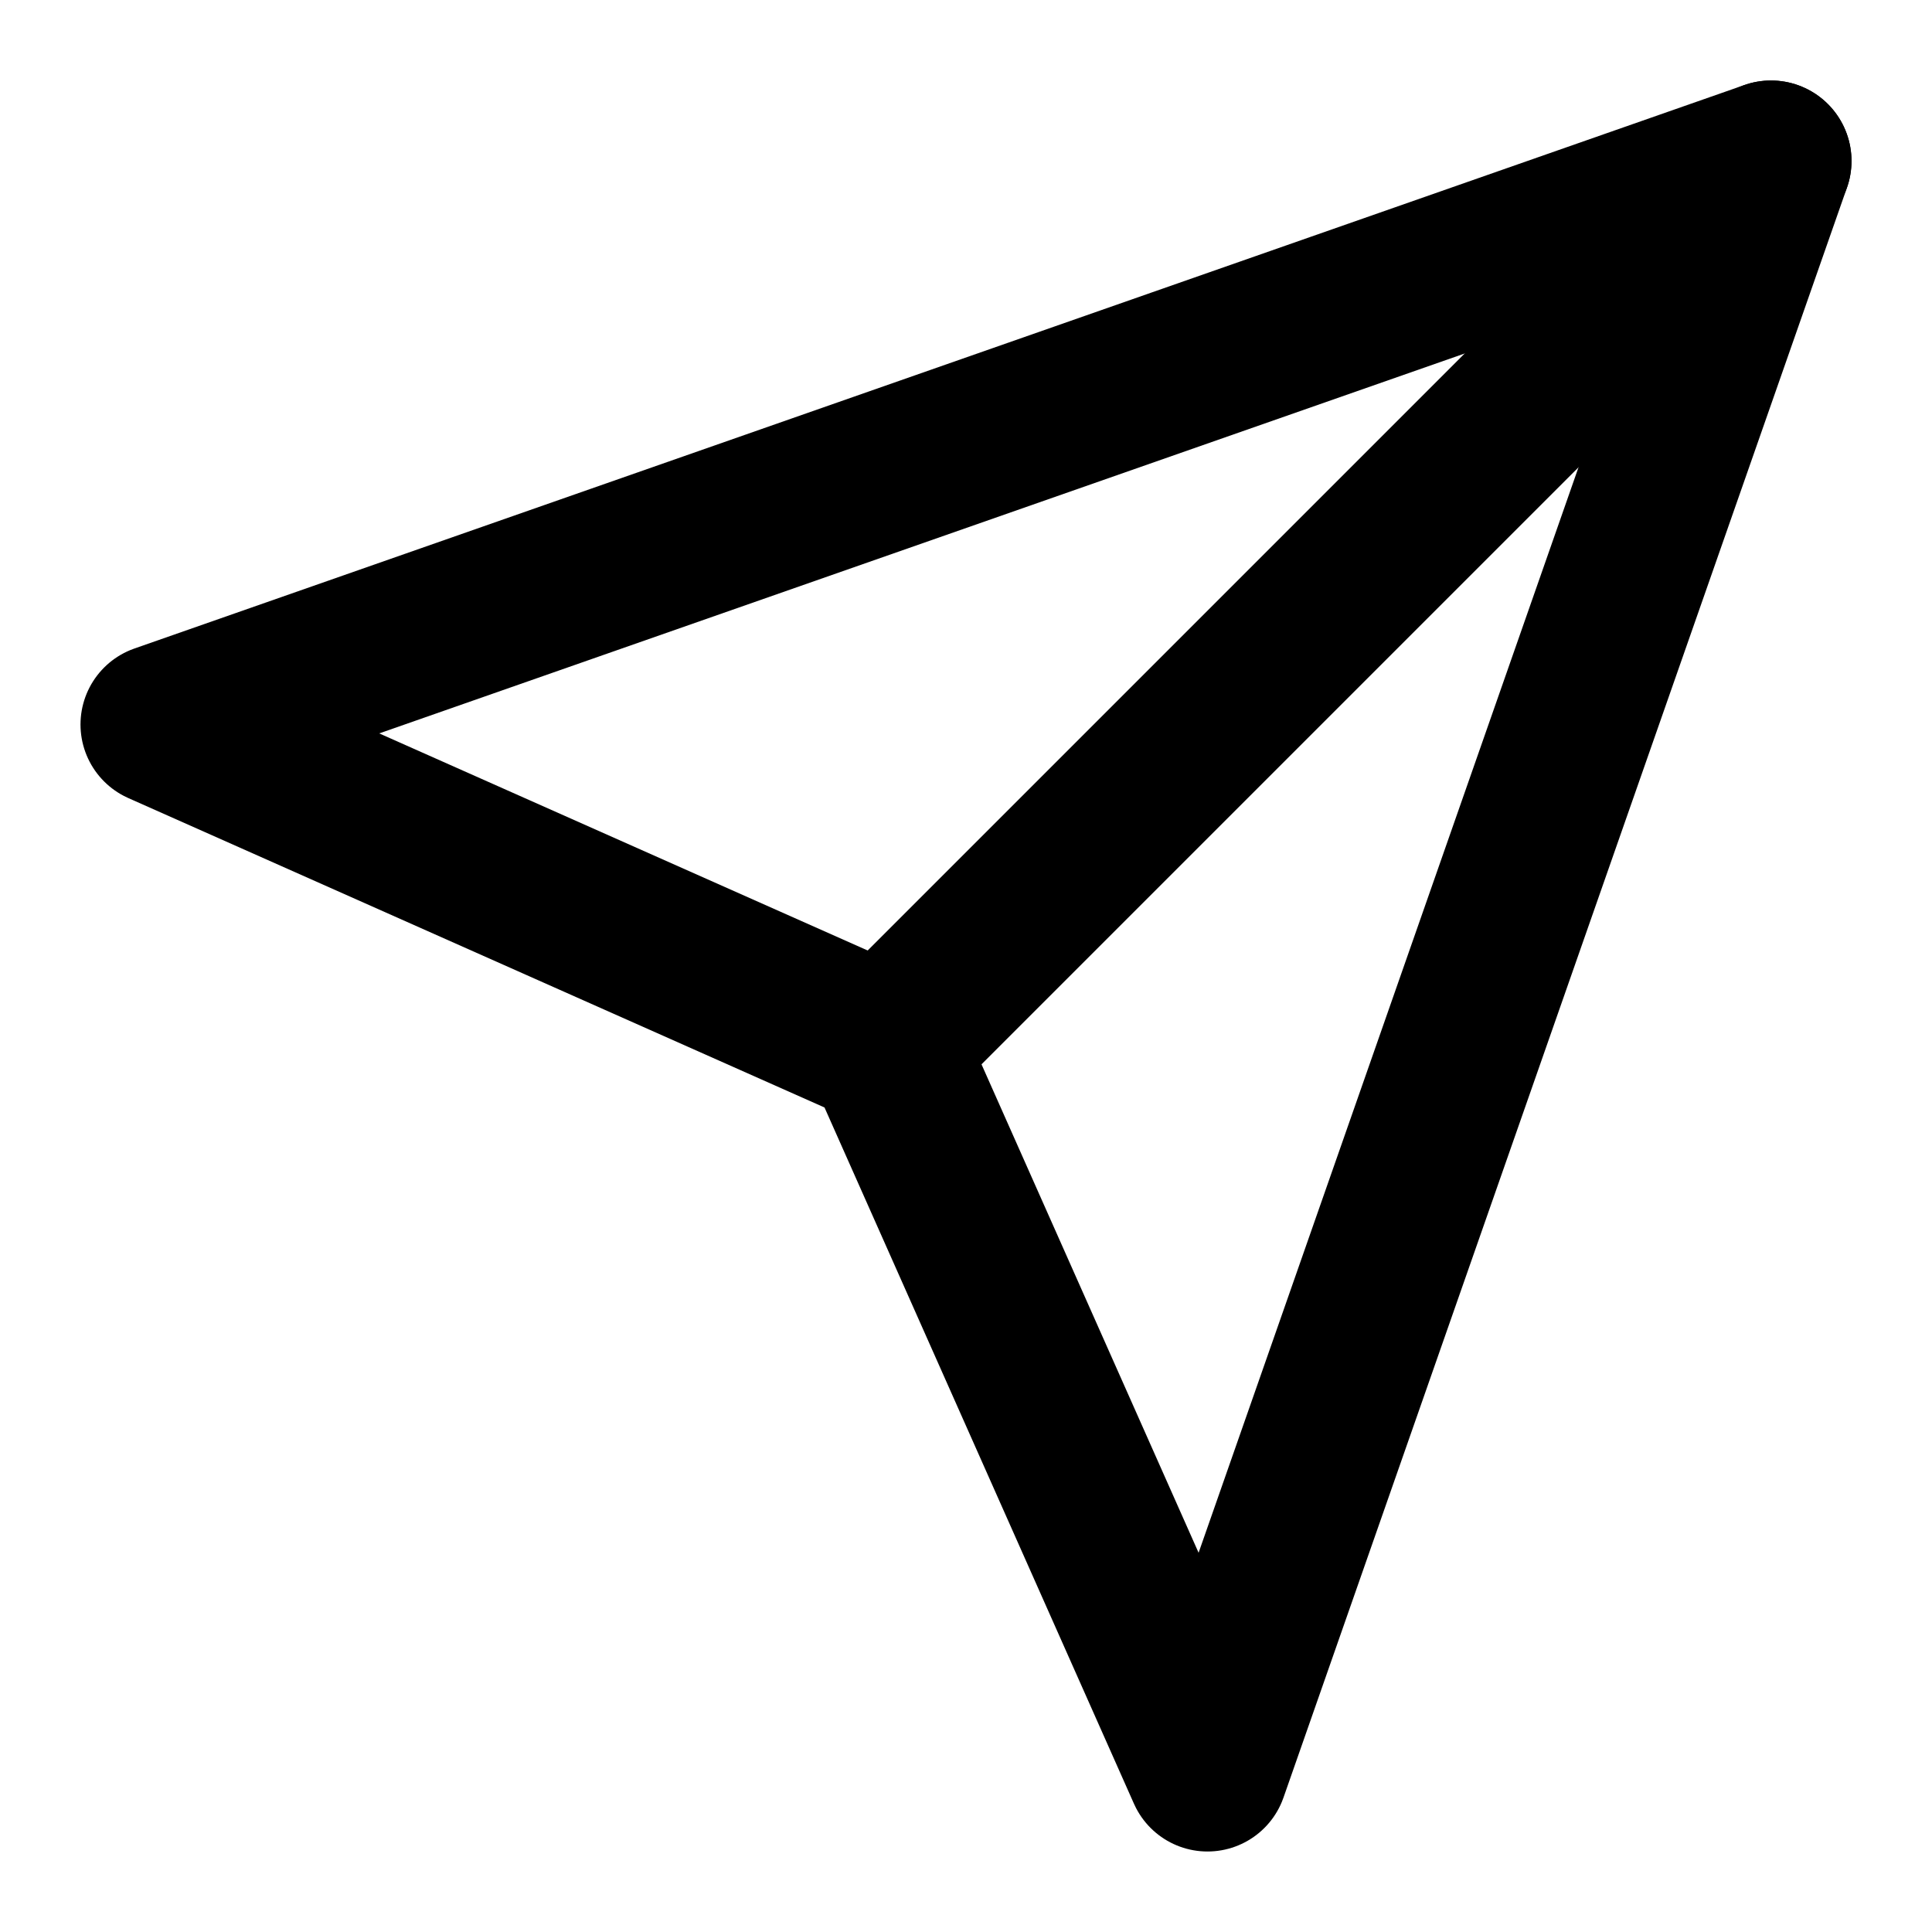
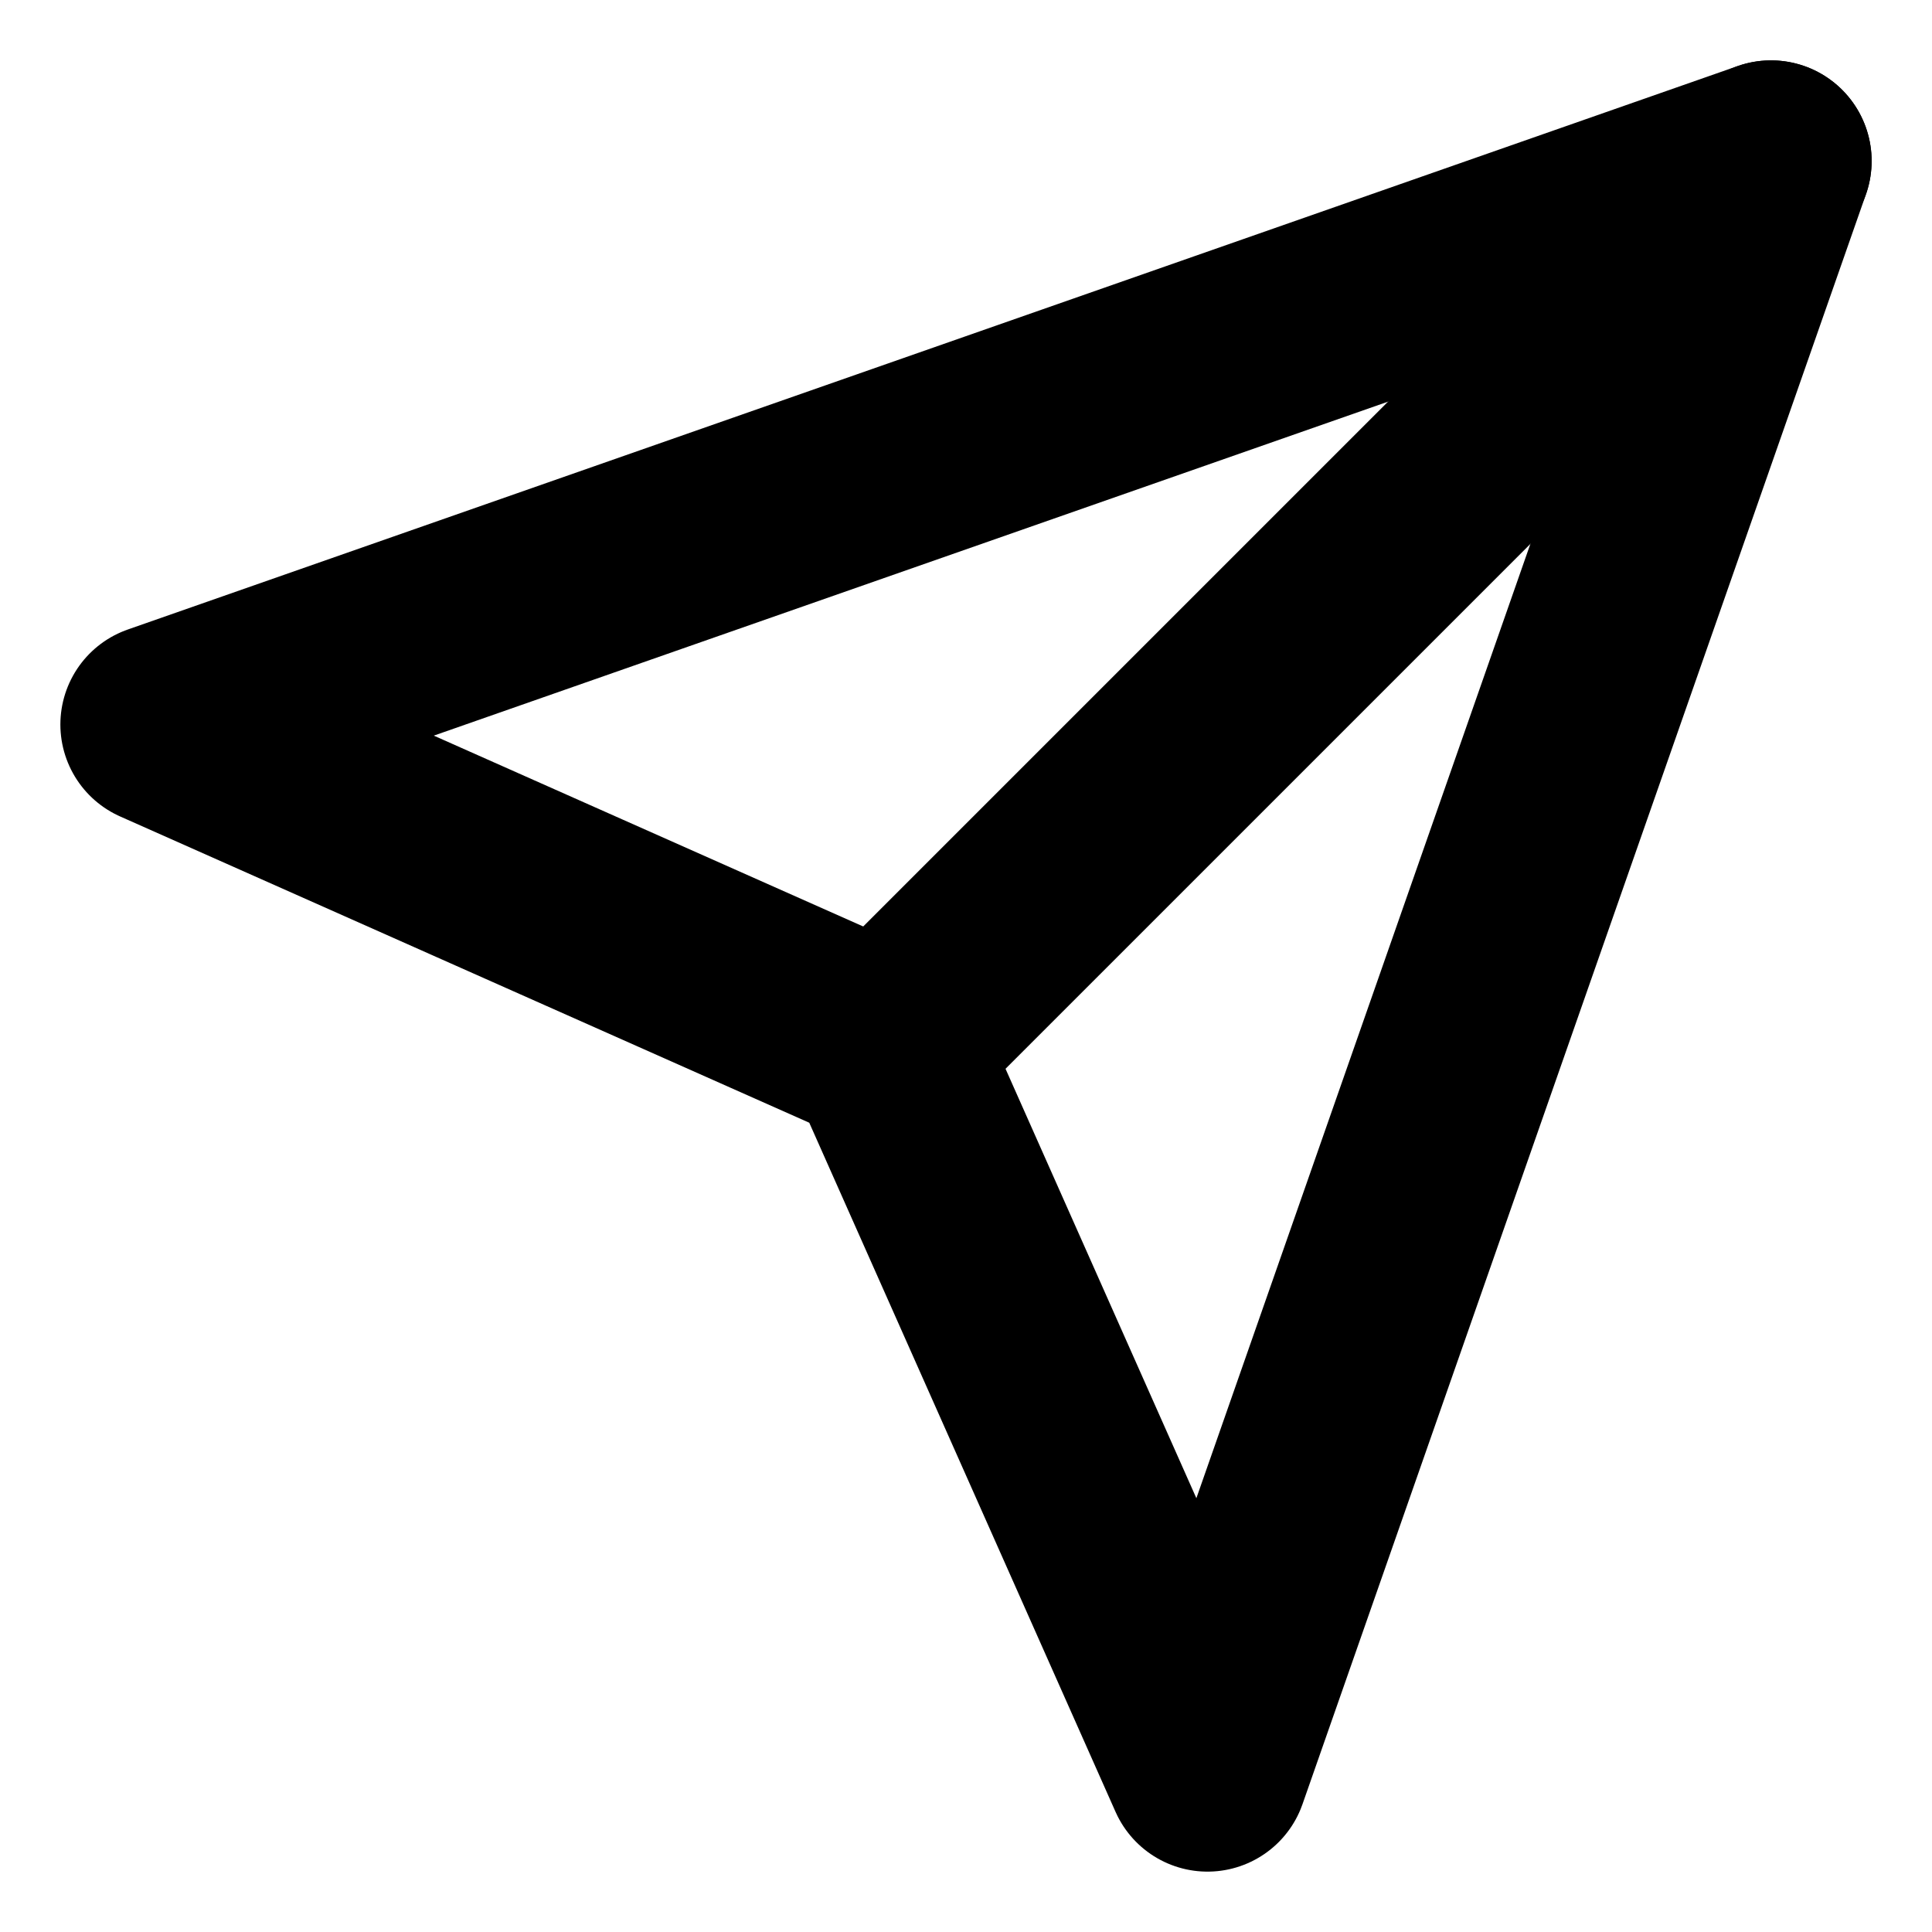
- <svg xmlns="http://www.w3.org/2000/svg" width="24" height="24" viewBox="0 0 24 24" fill="none" stroke="currentColor" stroke-width="2" stroke-linecap="round" stroke-linejoin="round">
+ <svg xmlns="http://www.w3.org/2000/svg" width="24" height="24" viewBox="0 0 24 24" fill="none" stroke="currentColor" stroke-width="2.5" stroke-linecap="round" stroke-linejoin="round">
  <line x1="22" x2="11" y1="2" y2="13" />
  <polygon points="22 2 15 22 11 13 2 9 22 2" />
</svg>
